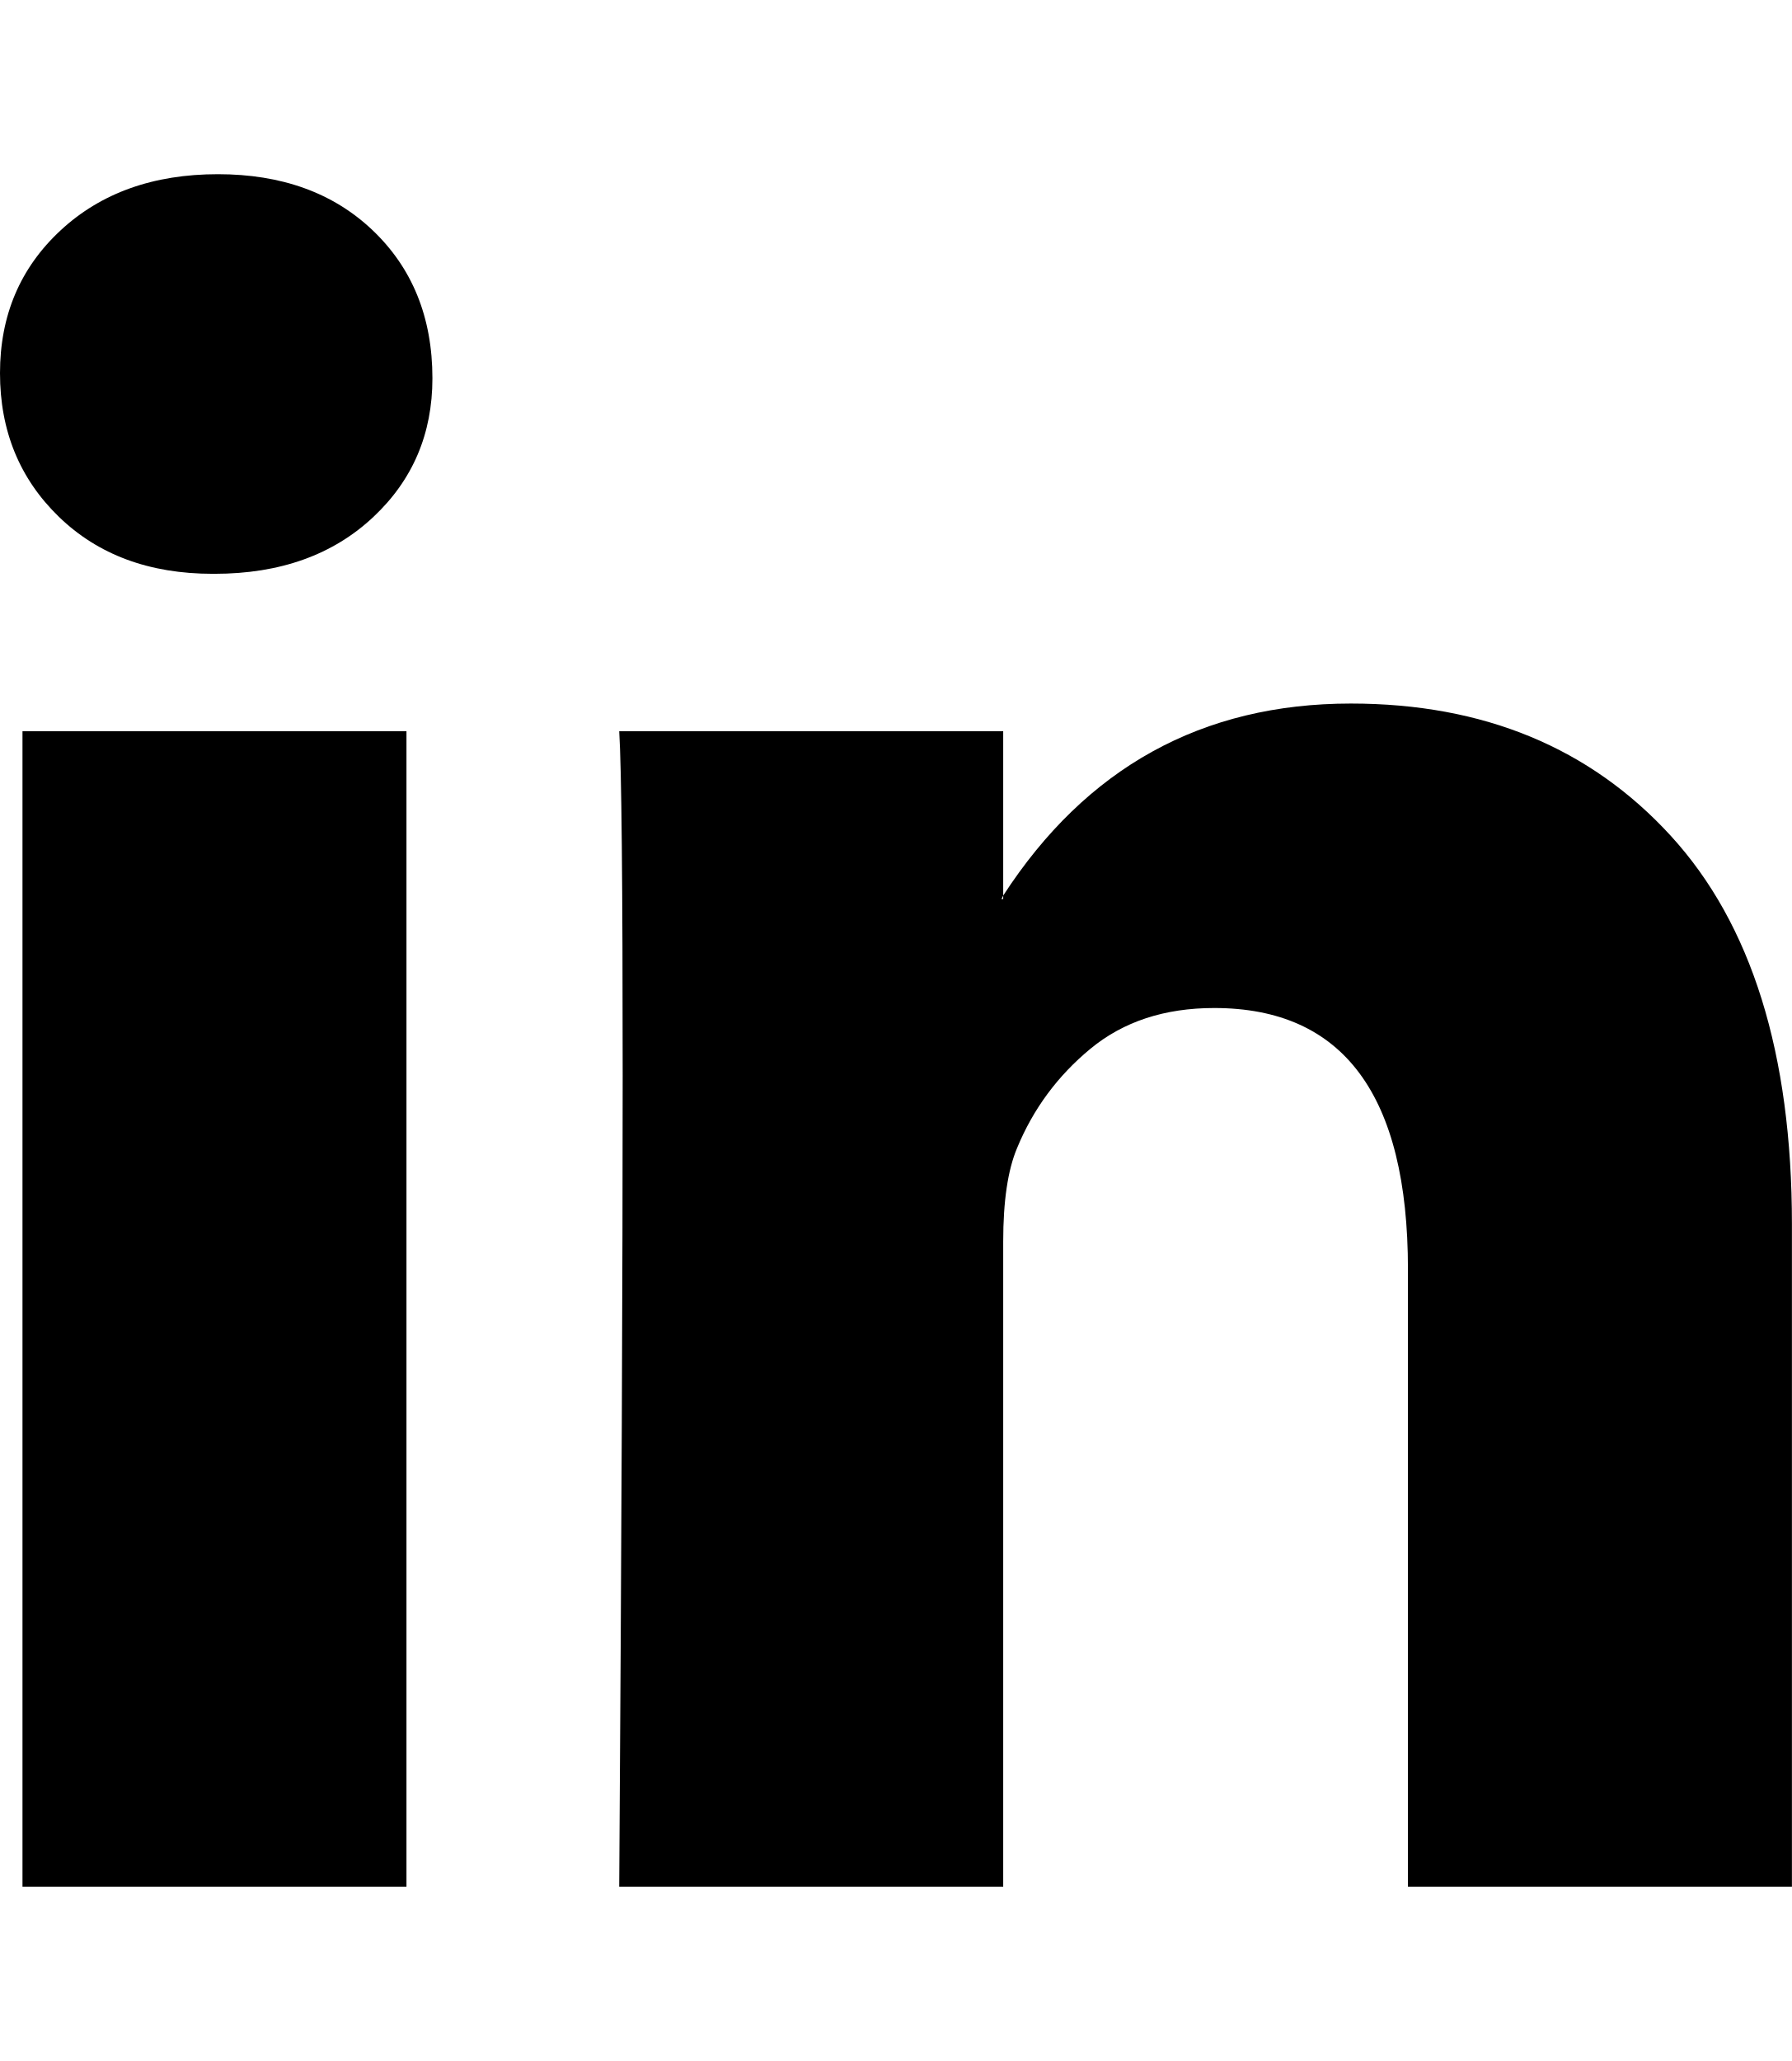
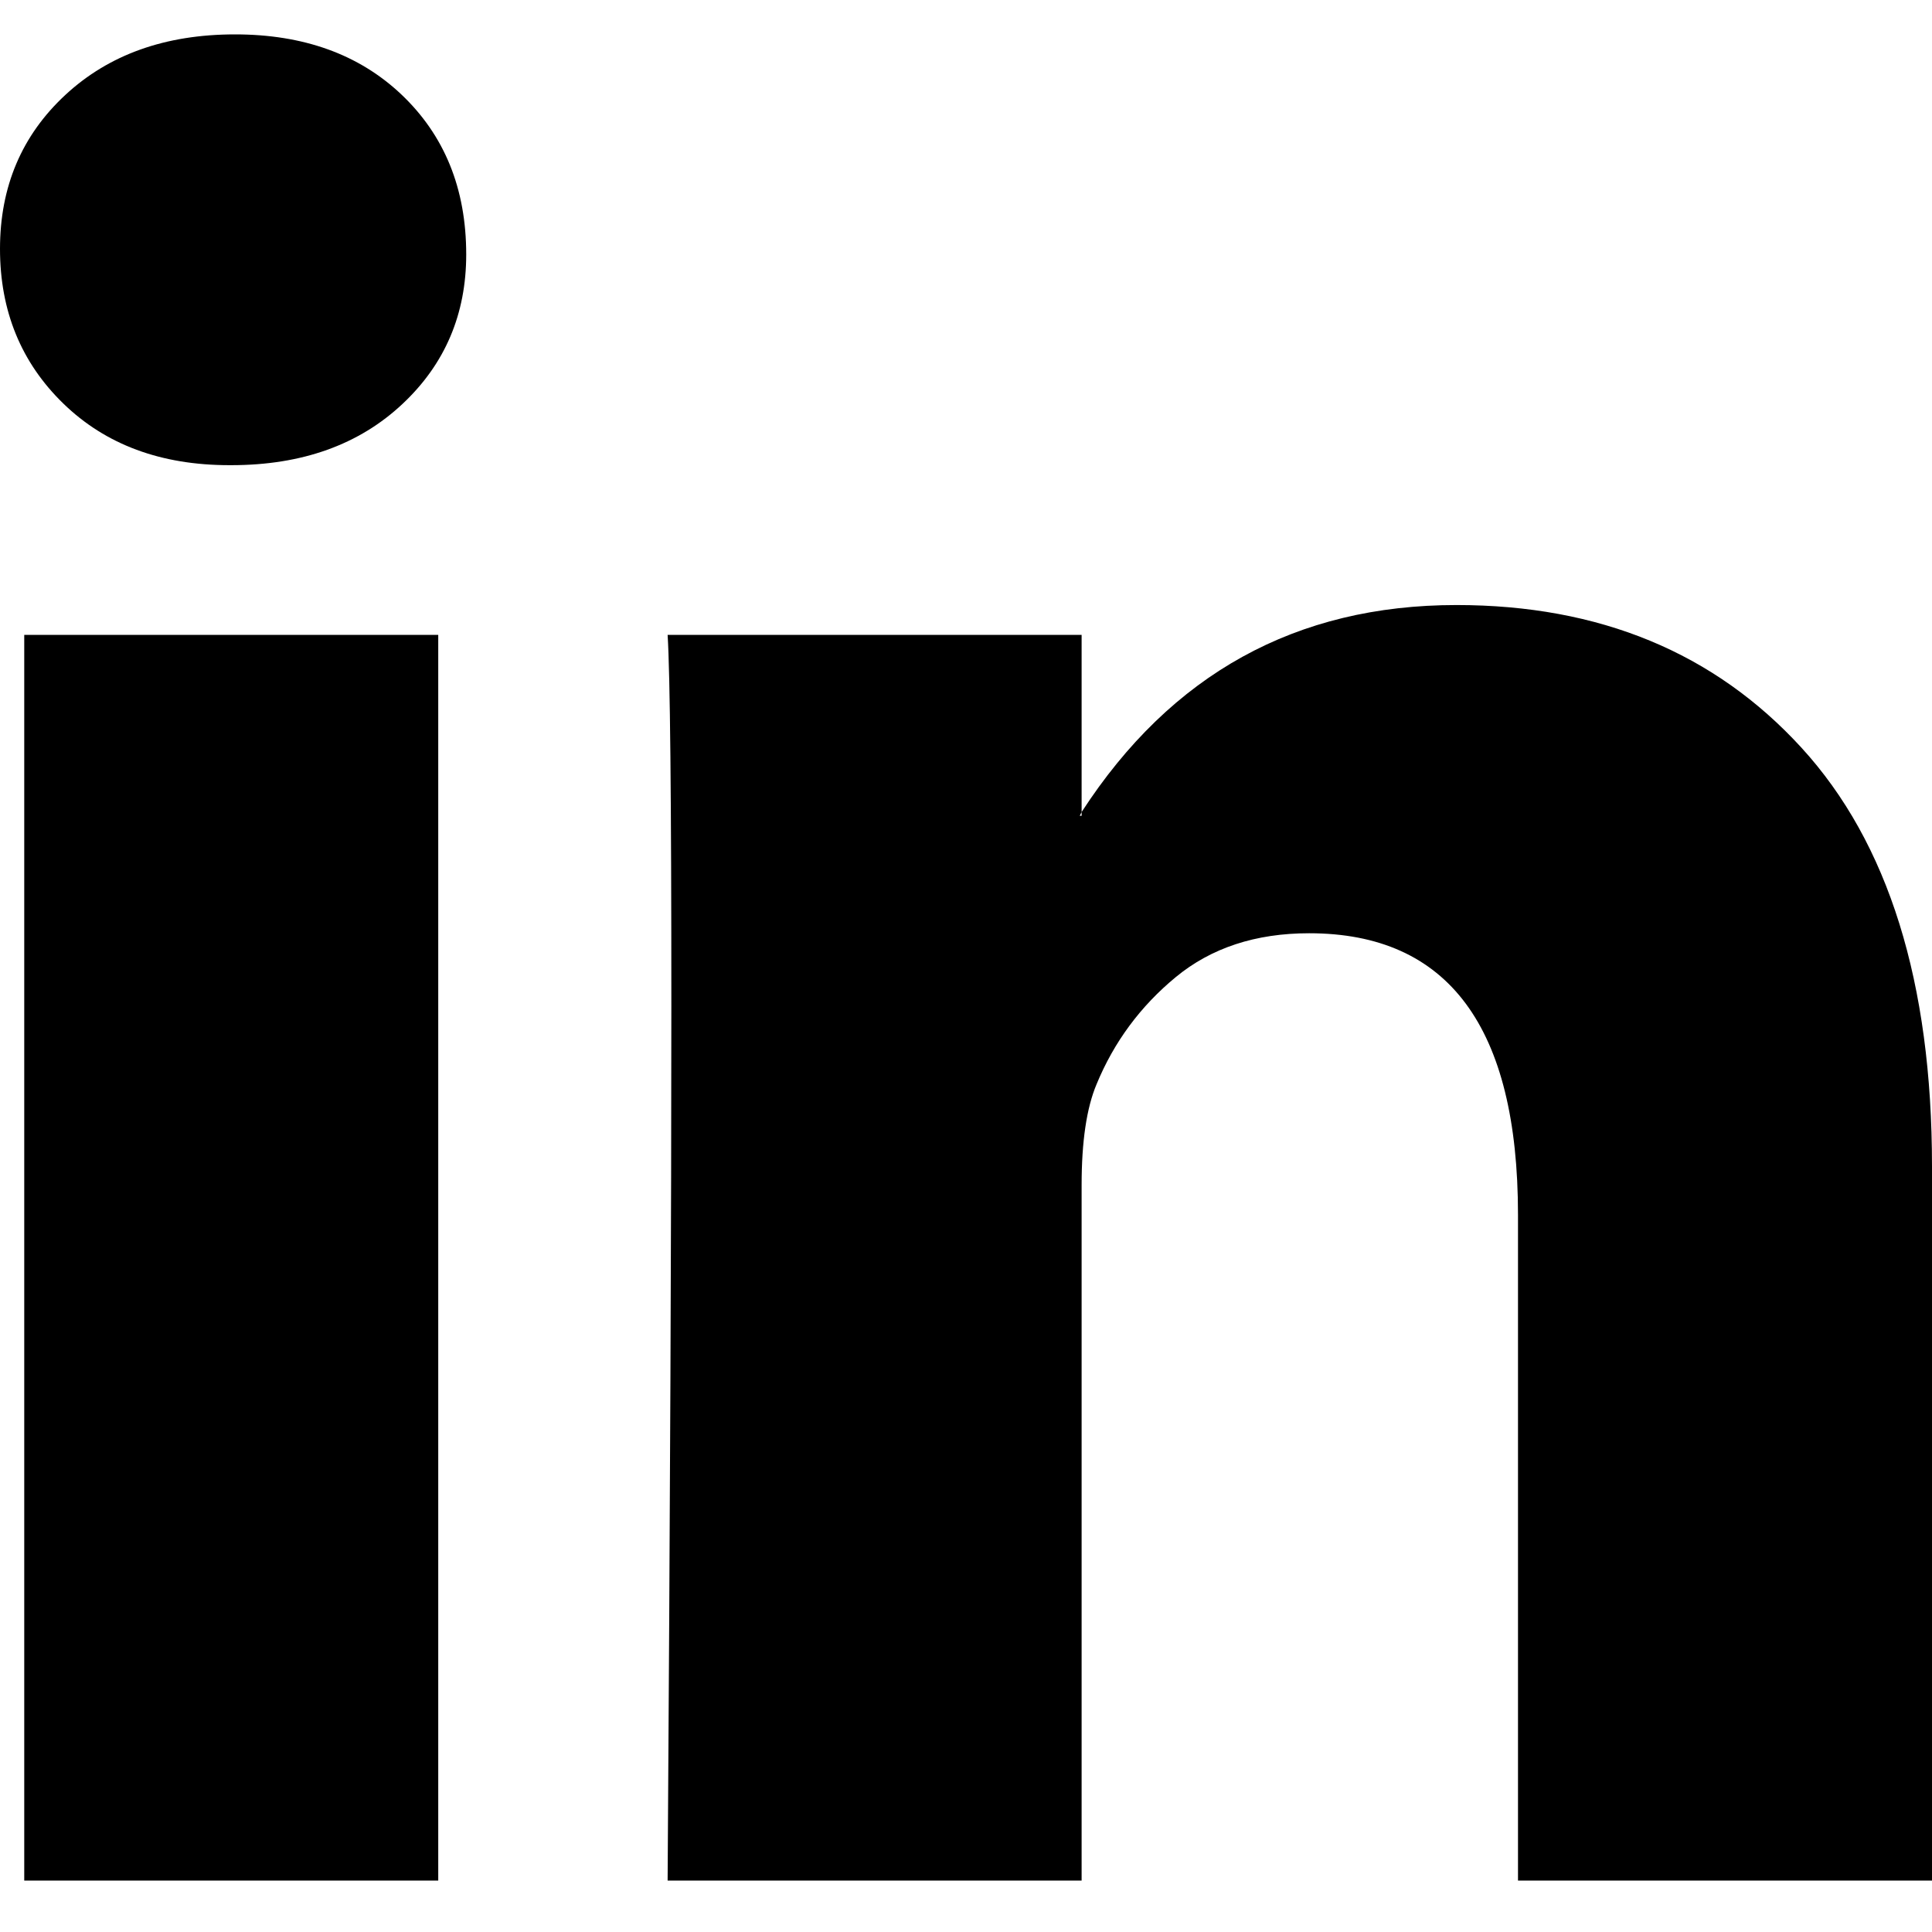
- <svg xmlns="http://www.w3.org/2000/svg" width="200" height="230" viewBox="0 5 1036 990">
-   <path d="M0 120c0-33.334 11.667-60.834 35-82.5C58.333 15.833 88.667 5 126 5c36.667 0 66.333 10.666 89 32 23.333 22 35 50.666 35 86 0 32-11.333 58.666-34 80-23.333 22-54 33-92 33h-1c-36.667 0-66.333-11-89-33S0 153.333 0 120zm13 875V327h222v668H13zm345 0h222V622c0-23.334 2.667-41.334 8-54 9.333-22.667 23.5-41.834 42.5-57.5 19-15.667 42.833-23.5 71.5-23.5 74.667 0 112 50.333 112 151v357h222V612c0-98.667-23.333-173.5-70-224.5S857.667 311 781 311c-86 0-153 37-201 111v2h-1l1-2v-95H358c1.333 21.333 2 87.666 2 199 0 111.333-.667 267.666-2 469z" />
+ <svg xmlns="http://www.w3.org/2000/svg" width="100" height="100" viewBox="0 5 518 495" version="1.1" id="svg4">
+   <defs id="defs8" />
+   <path d="M 0,60.22 C 0,43.553 5.833,29.803 17.5,18.97 29.166,8.136 44.334,2.72 63,2.72 c 18.334,0 33.166,5.333 44.5,16 11.666,11 17.5,25.333 17.5,43 0,16 -5.667,29.333 -17,40 -11.666,11 -27,16.5 -46,16.5 h -0.5 c -18.334,0 -33.166,-5.5 -44.5,-16.5 C 5.667,90.72 0,76.886 0,60.22 Z m 6.5,437.5 v -334 h 111 v 334 z m 172.5,0 h 111 v -186.5 c 0,-11.667 1.333,-20.667 4,-27 4.667,-11.334 11.75,-20.917 21.25,-28.75 9.5,-7.833 21.416,-11.75 35.75,-11.75 37.334,0 56,25.166 56,75.5 v 178.5 h 111 v -191.5 c 0,-49.334 -11.666,-86.75 -35,-112.25 -23.334,-25.5 -54.166,-38.25 -92.5,-38.25 -43,0 -76.5,18.5 -100.5,55.5 v 1 h -0.5 l 0.5,-1 v -47.5 H 179 c 0.666,10.666 1,43.833 1,99.5 0,55.666 -0.334,133.833 -1,234.5 z" id="path2" style="stroke-width:0.5" />
</svg>
